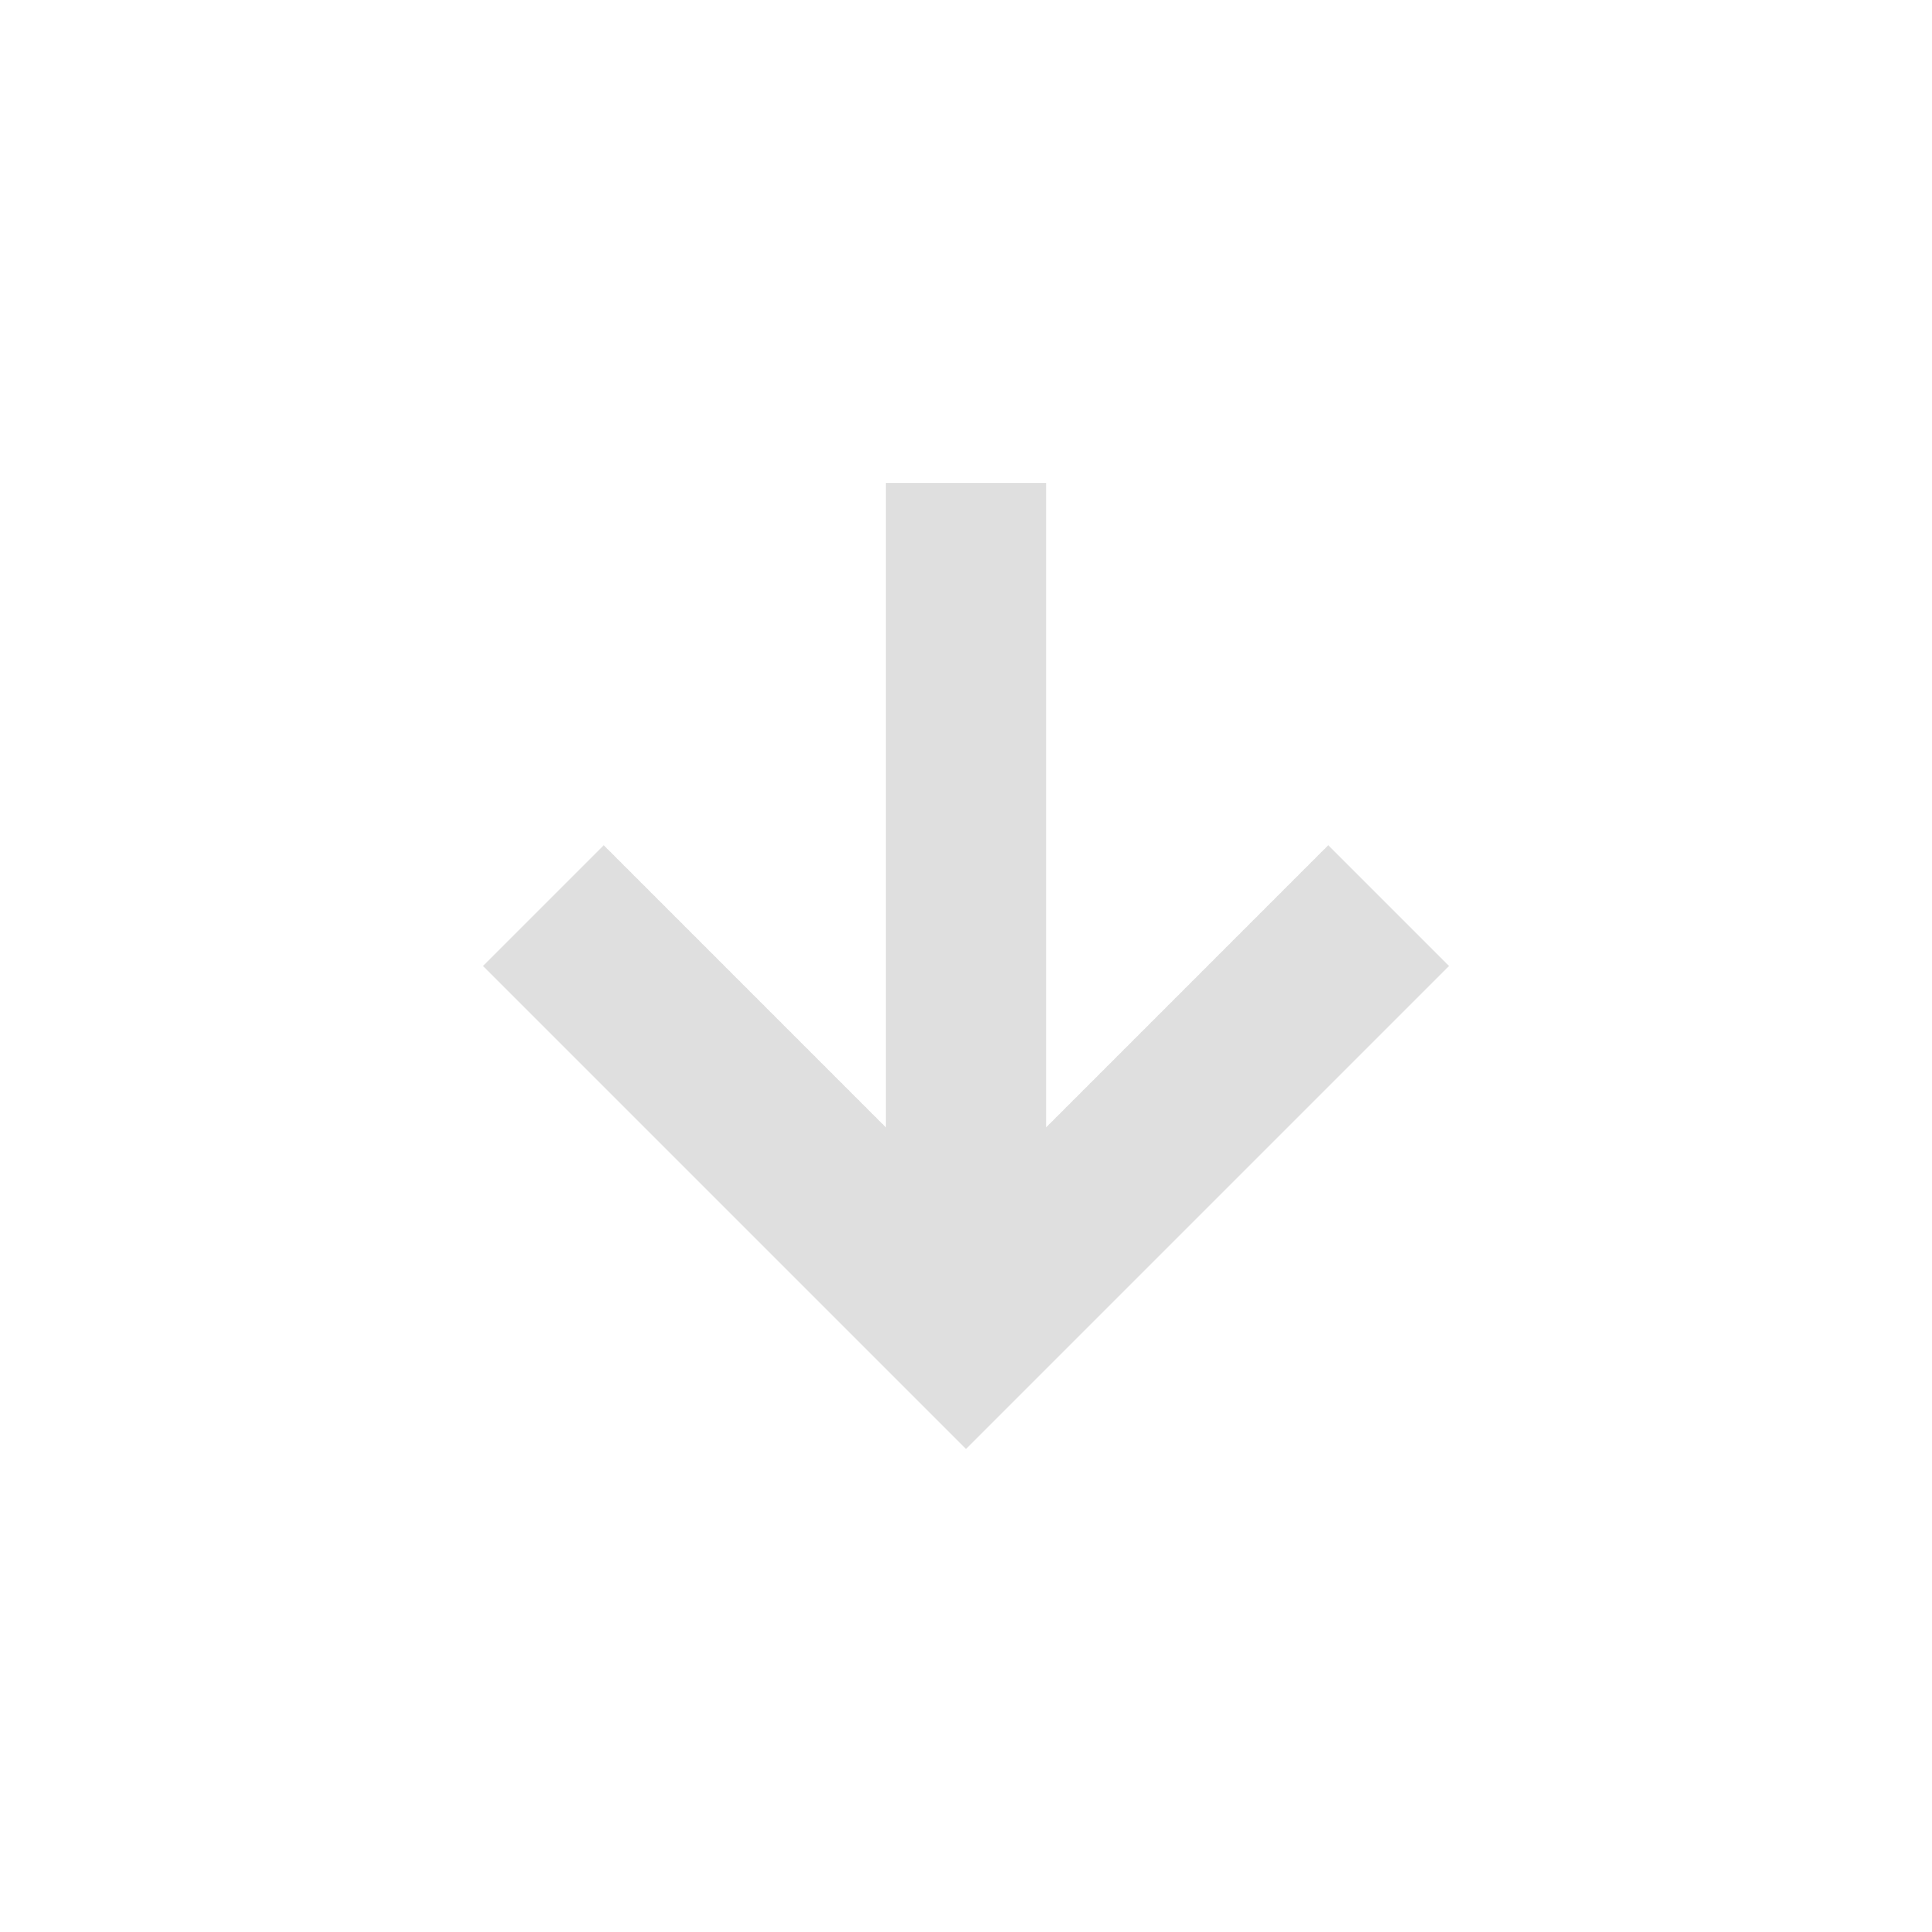
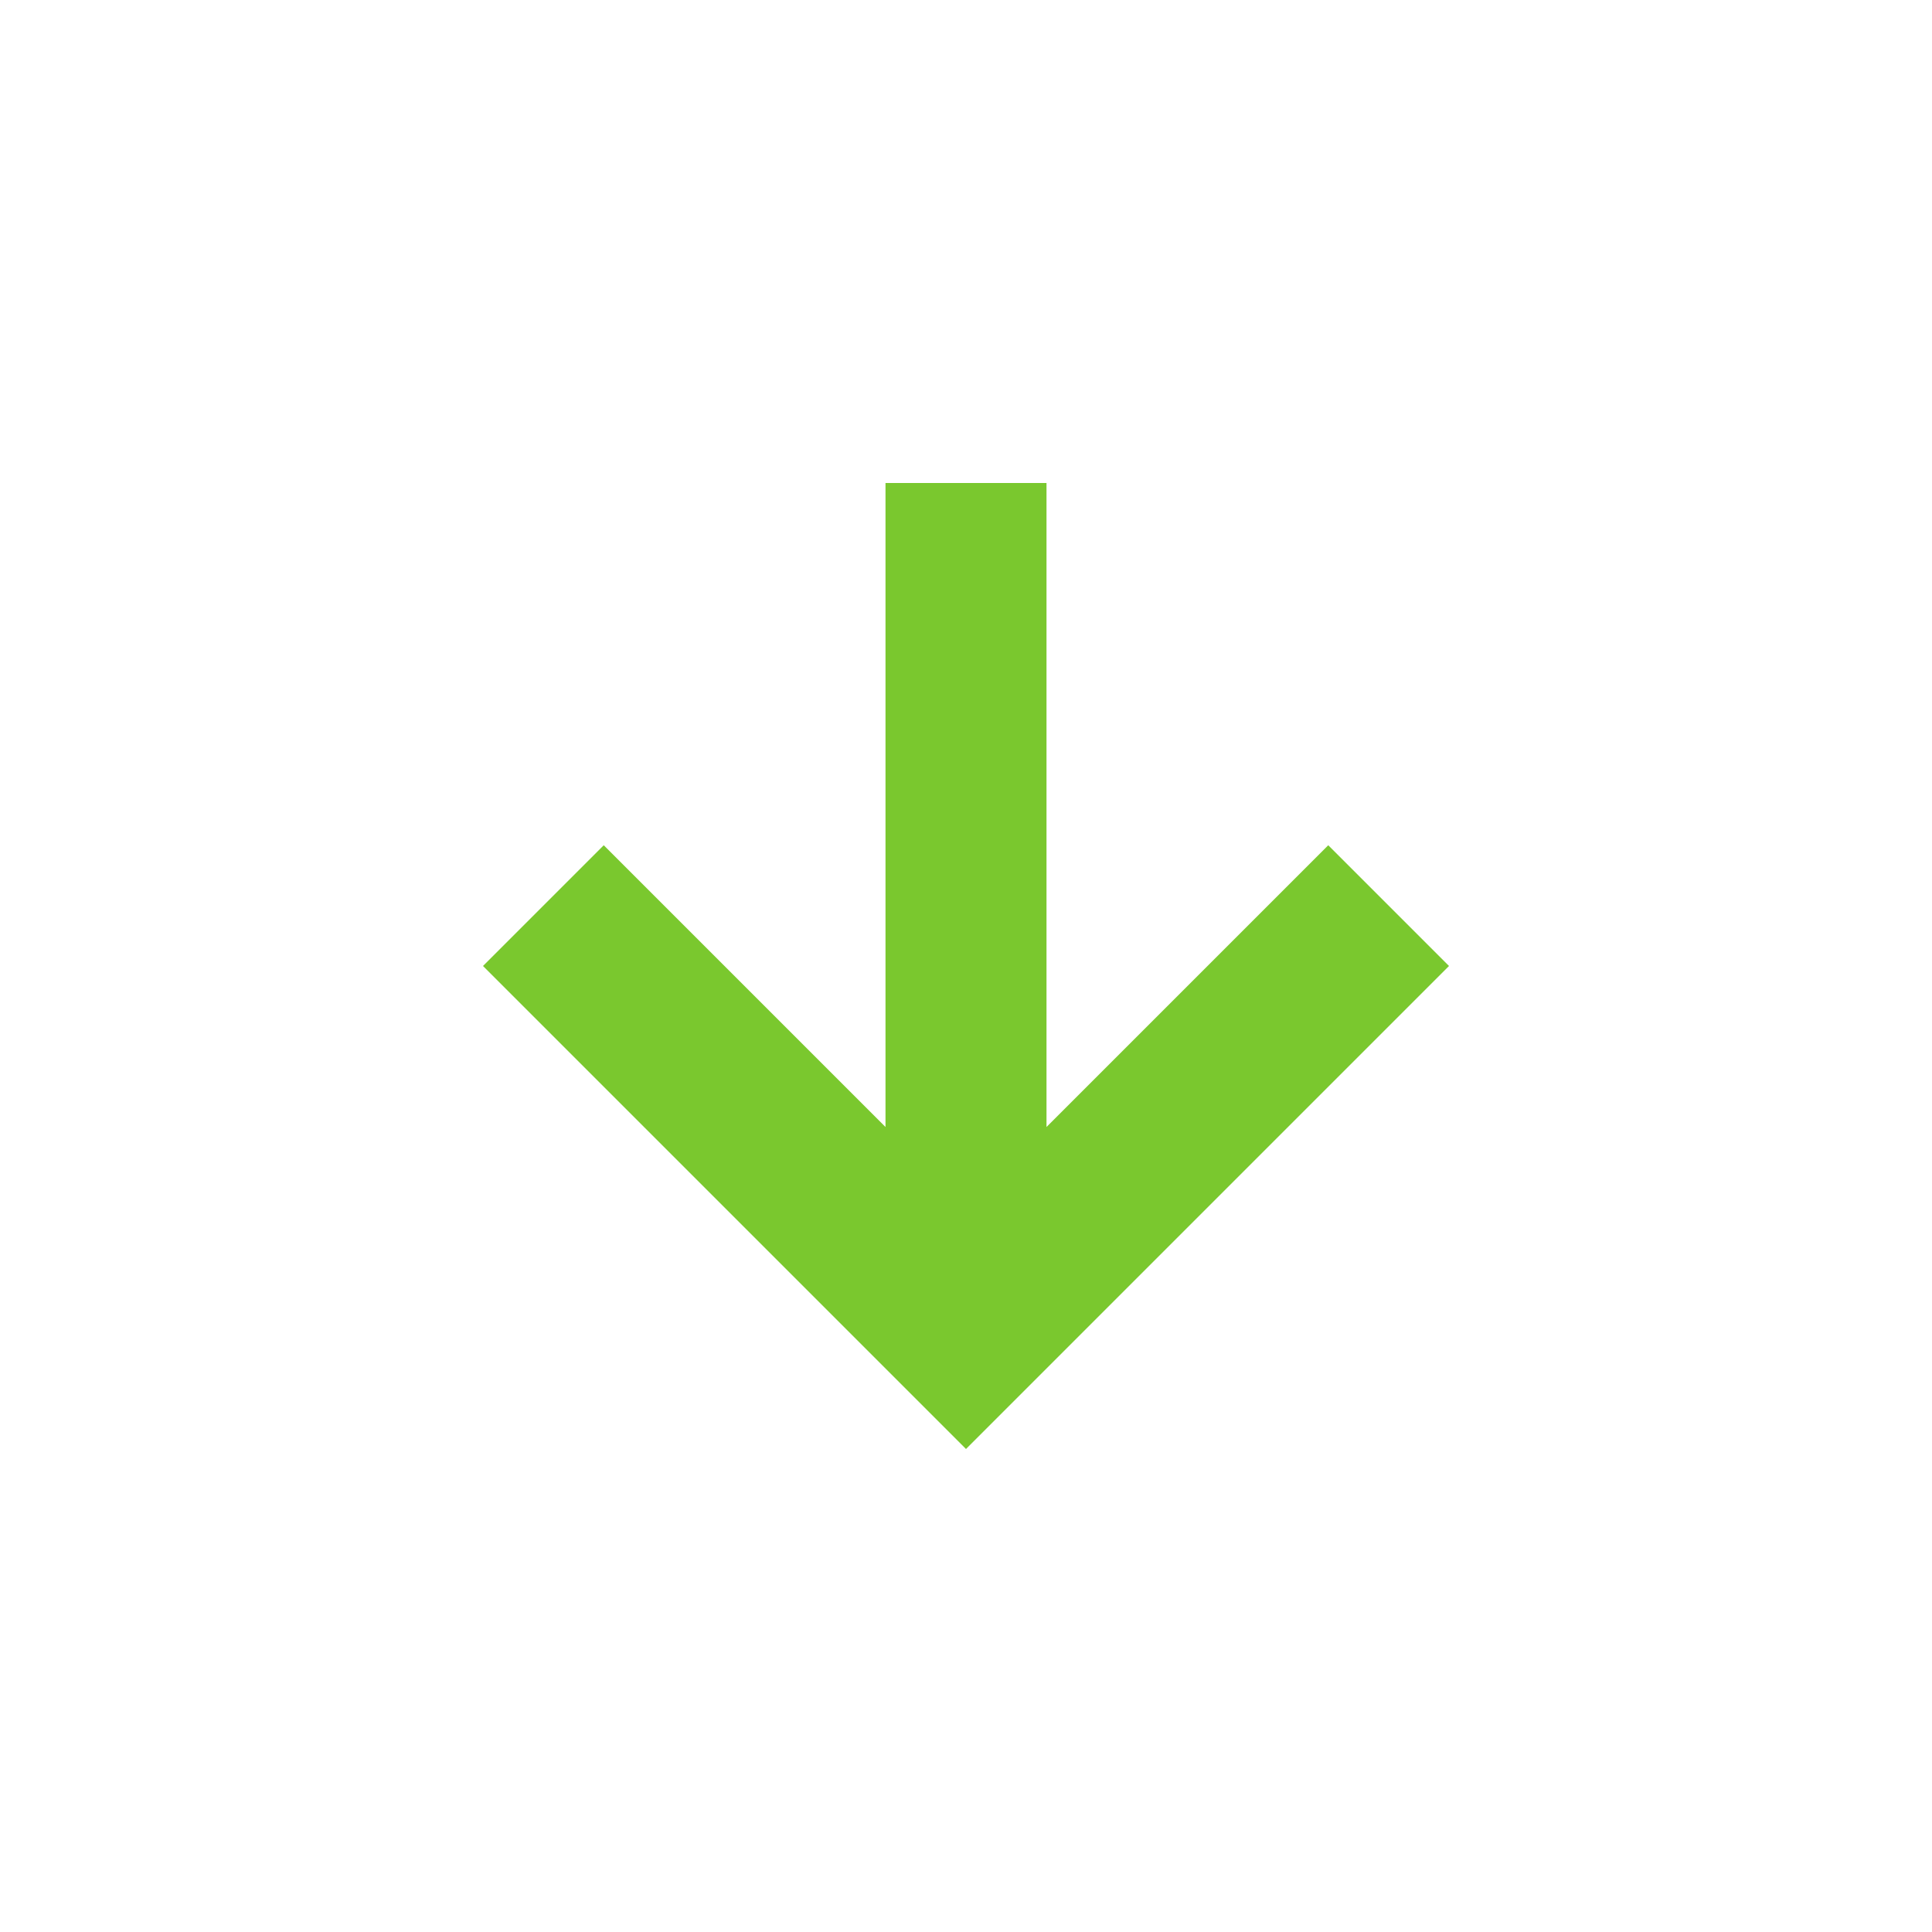
<svg xmlns="http://www.w3.org/2000/svg" width="24" height="24" version="1.1">
  <defs>
    <style id="current-color-scheme" type="text/css">
-    .ColorScheme-Text { color:#dfdfdf; } .ColorScheme-Highlight { color:#4285f4; }
+    .ColorScheme-Text { color:#7AC82E; } .ColorScheme-Highlight { color:#4285f4; }
  </style>
  </defs>
  <g transform="matrix(1,0,0,1,4,4)">
    <path class="ColorScheme-Text" d="M 7,2 V 10 L 3.5,6.5 2,8 8,14 14,8 12.5,6.5 9,10 V 2 Z" style="fill:currentColor" />
  </g>
</svg>
